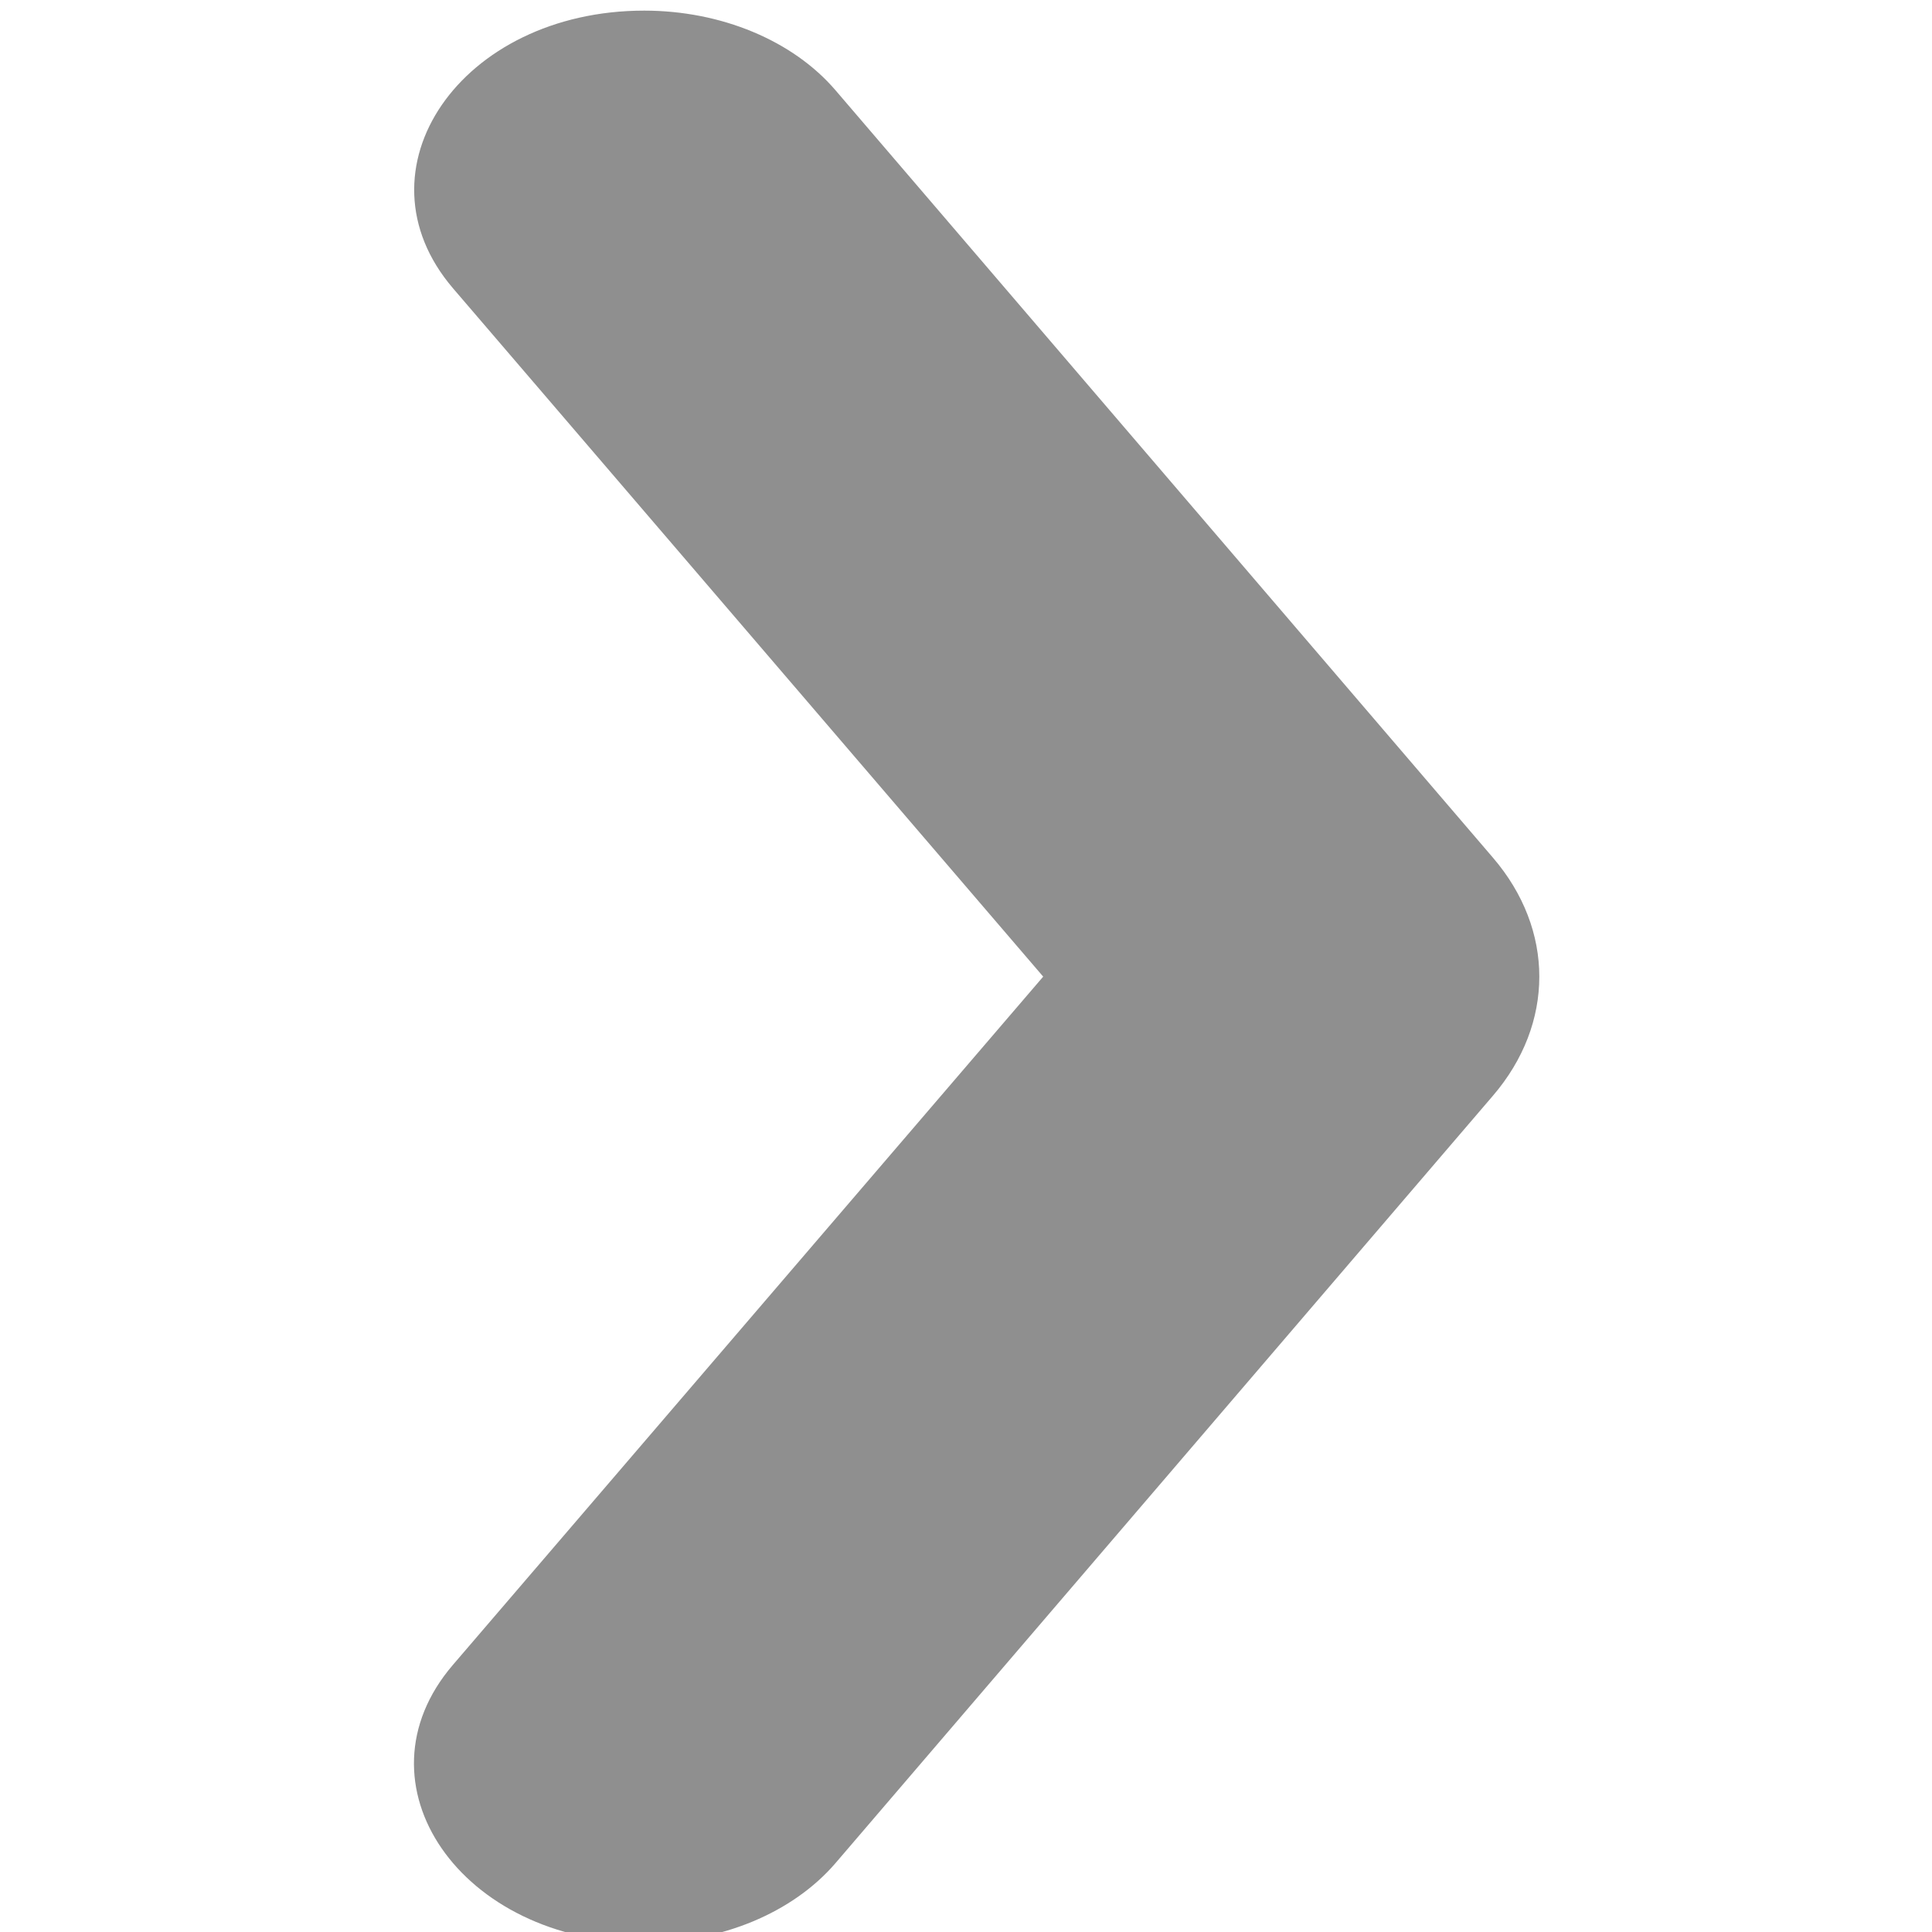
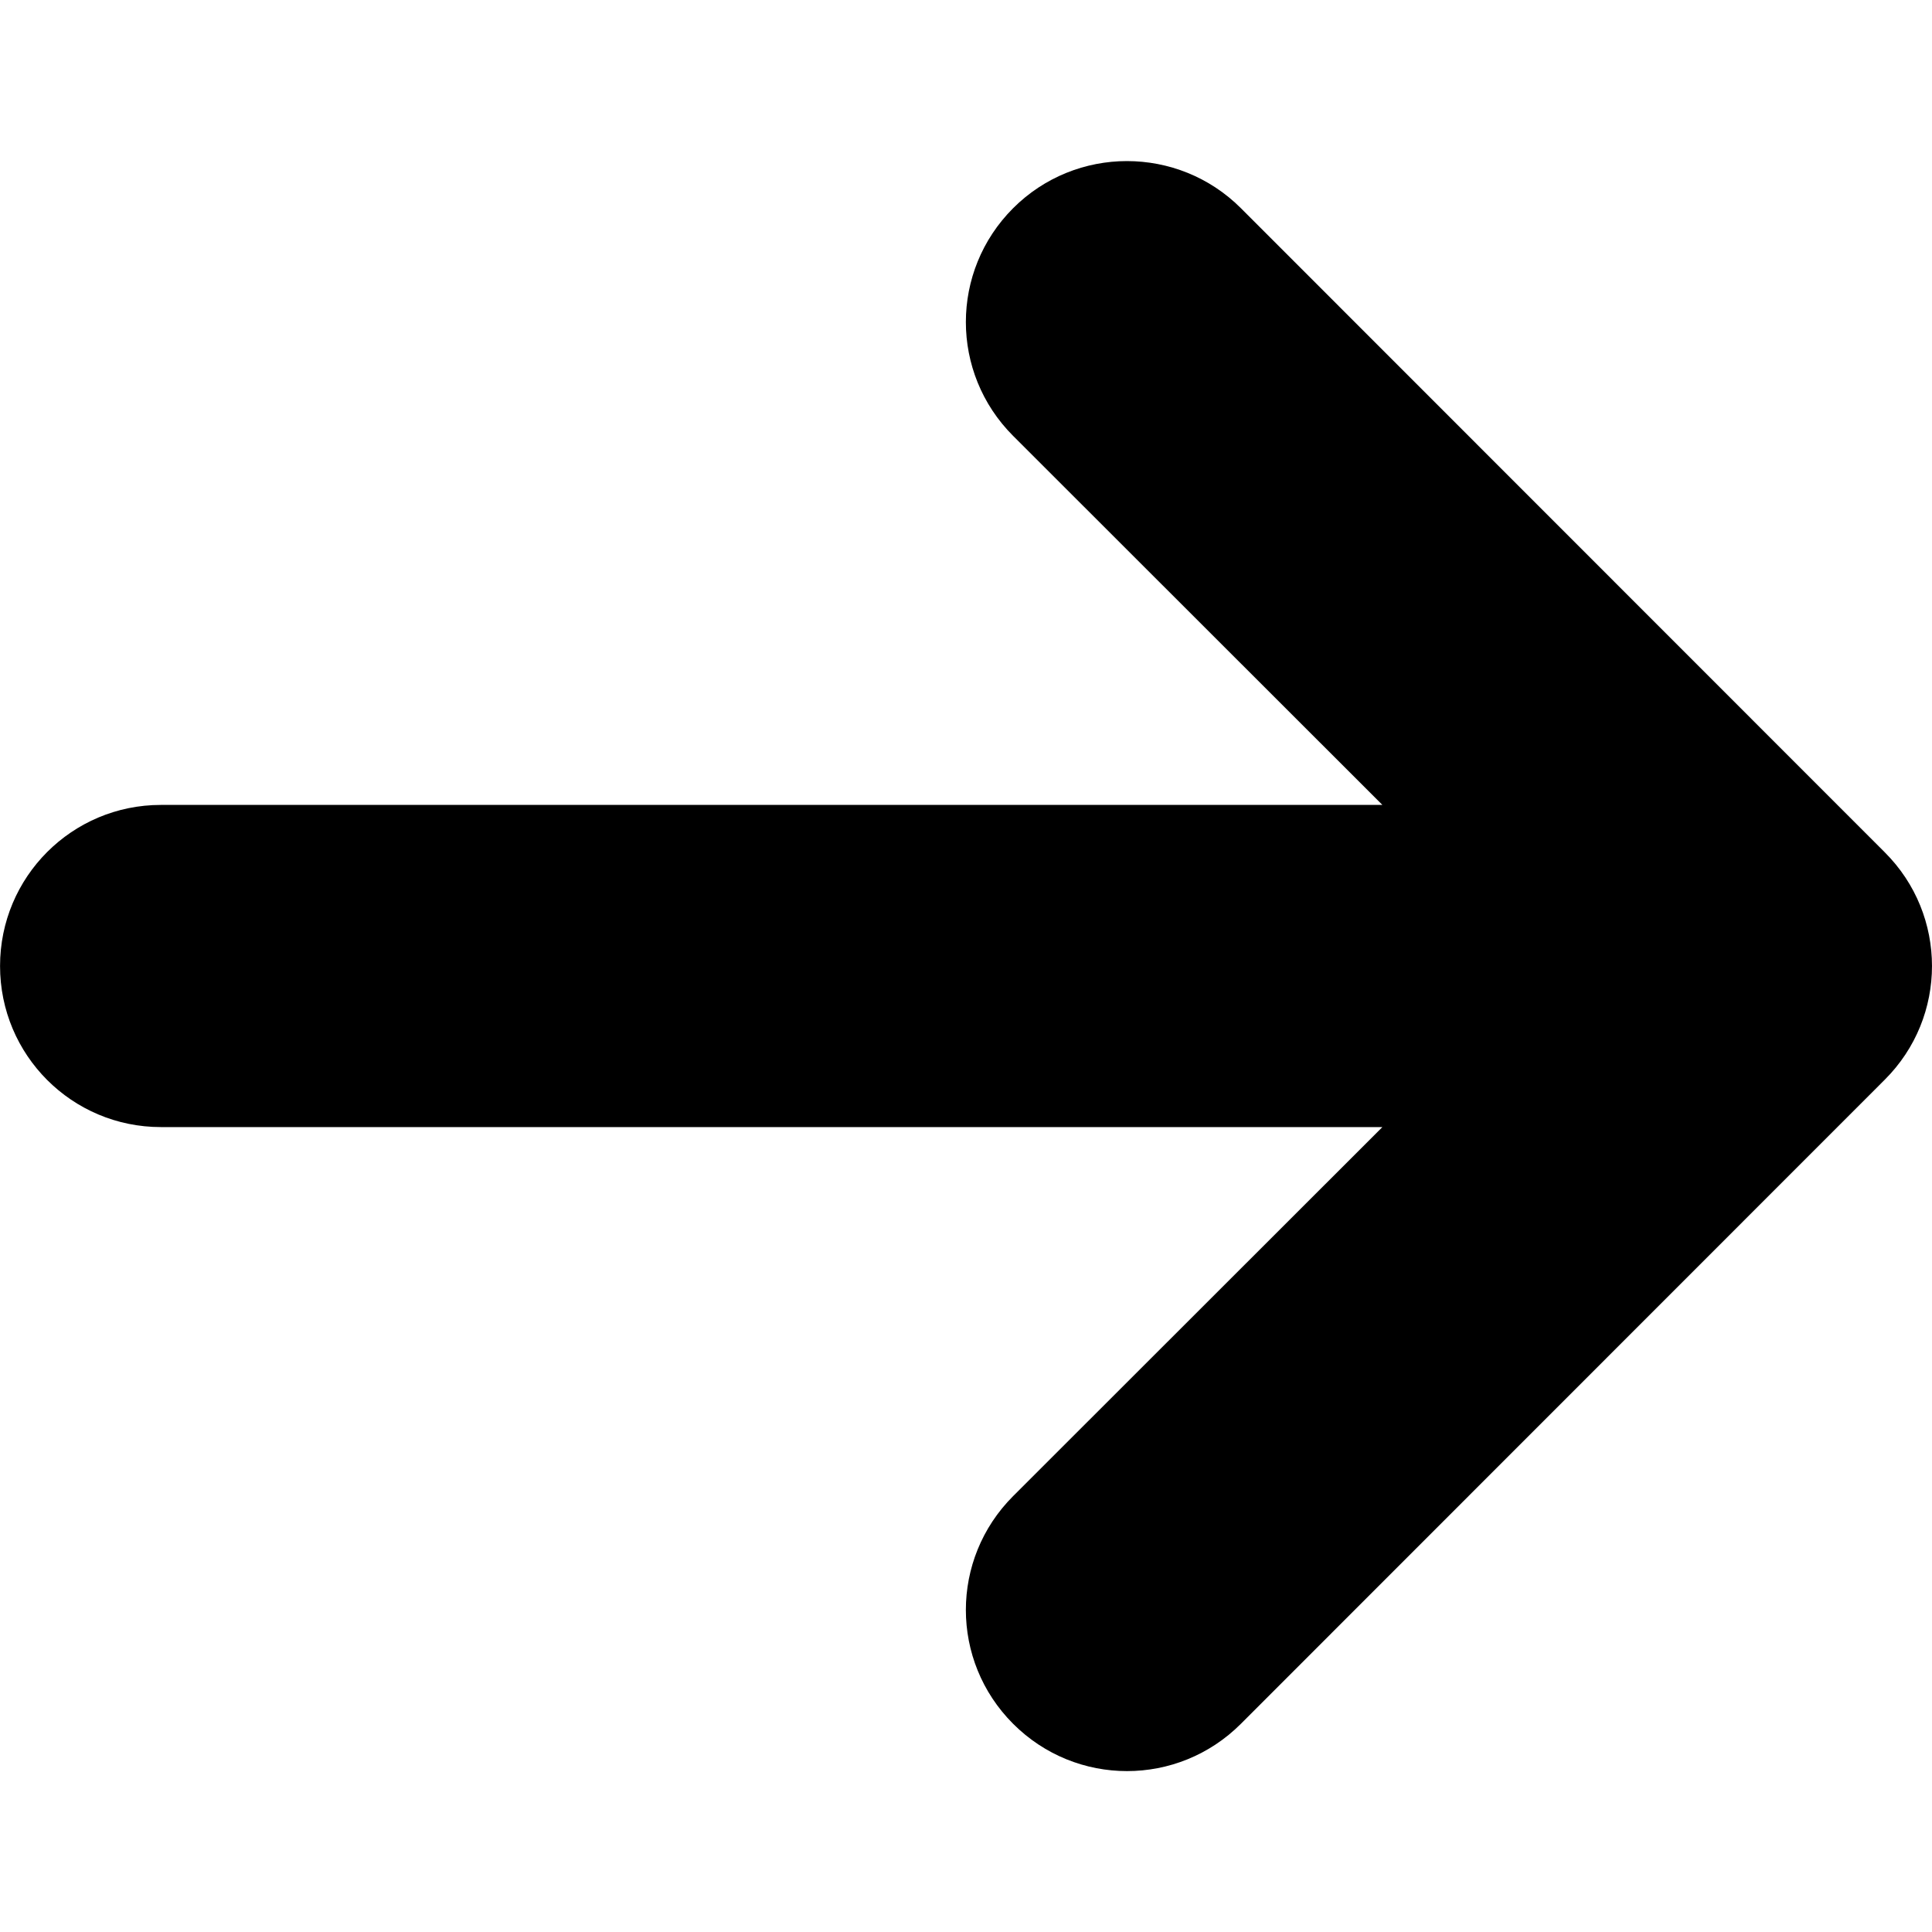
- <svg xmlns="http://www.w3.org/2000/svg" width="14px" height="14px" viewBox="0 0 14 14" version="1.1">
+ <svg xmlns="http://www.w3.org/2000/svg" width="8px" height="8px" viewBox="0 0 8 8" version="1.1">
  <g id="Arrow-right" stroke="none" stroke-width="1" fill="none" fill-rule="evenodd">
-     <g id="arrow_right" transform="translate(3, 0.0774)" fill="#8F8F8F" fill-rule="nonzero">
-       <path d="M4.077,2.923 C3.777,2.923 3.476,3.035 3.215,3.259 L-2.347,8.024 C-2.707,8.333 -2.923,8.853 -2.923,9.409 C-2.923,10.738 -1.77,11.531 -0.91,10.794 L4.077,6.518 L9.065,10.796 C9.925,11.533 11.077,10.738 11.077,9.409 C11.077,8.852 10.861,8.333 10.502,8.024 L4.94,3.259 C4.679,3.035 4.378,2.923 4.077,2.923 Z" id="Path" transform="translate(4.0774, 7) rotate(90) translate(-4.0774, -7)" />
-     </g>
+     <path d="M3.334,0.667 C3.163,0.667 2.992,0.732 2.862,0.862 L0.196,3.529 C-0.065,3.789 -0.065,4.211 0.196,4.471 L2.862,7.138 C3.123,7.399 3.544,7.399 3.805,7.138 C4.066,6.877 4.066,6.456 3.805,6.195 L2.276,4.667 L7.334,4.667 C7.702,4.667 8,4.369 8,4 C8,3.631 7.702,3.333 7.334,3.333 L2.276,3.333 L3.805,1.805 C4.066,1.544 4.066,1.123 3.805,0.862 C3.675,0.732 3.504,0.667 3.334,0.667 Z" id="Shape" fill="#000000" fill-rule="nonzero" transform="translate(4.0001, 4.0001) scale(-1, 1) translate(-4.0001, -4.0001)" />
  </g>
</svg>
